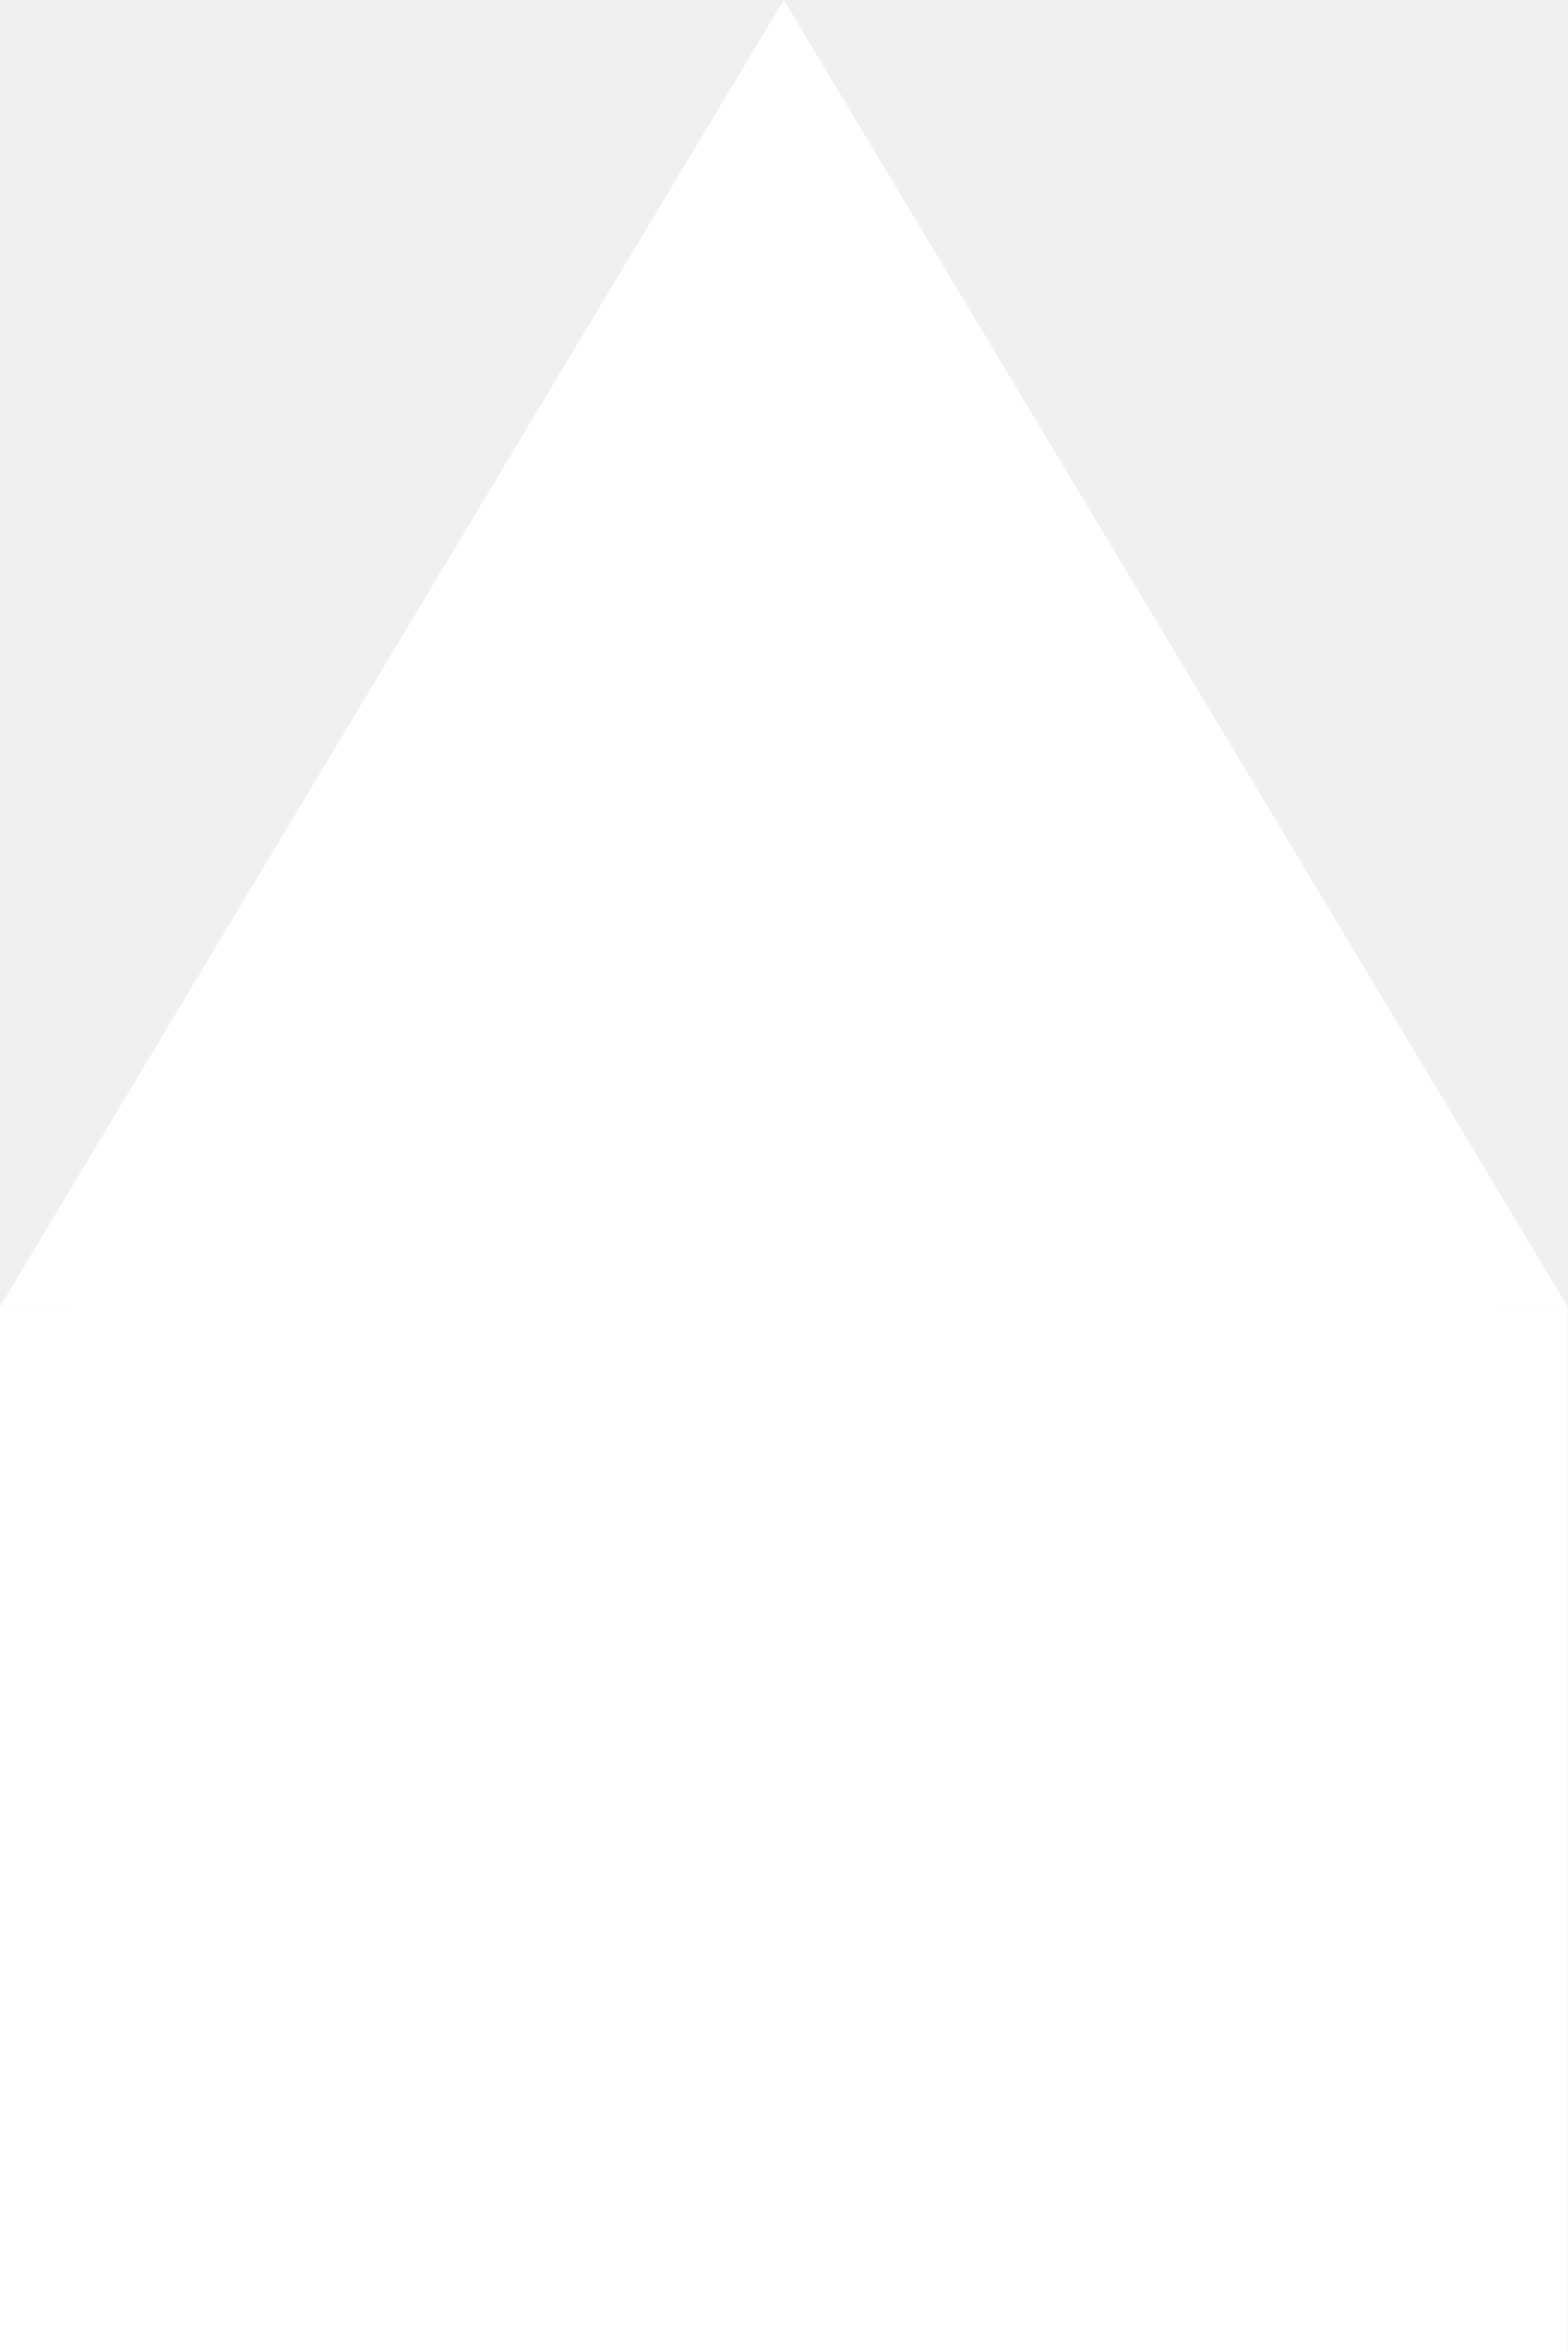
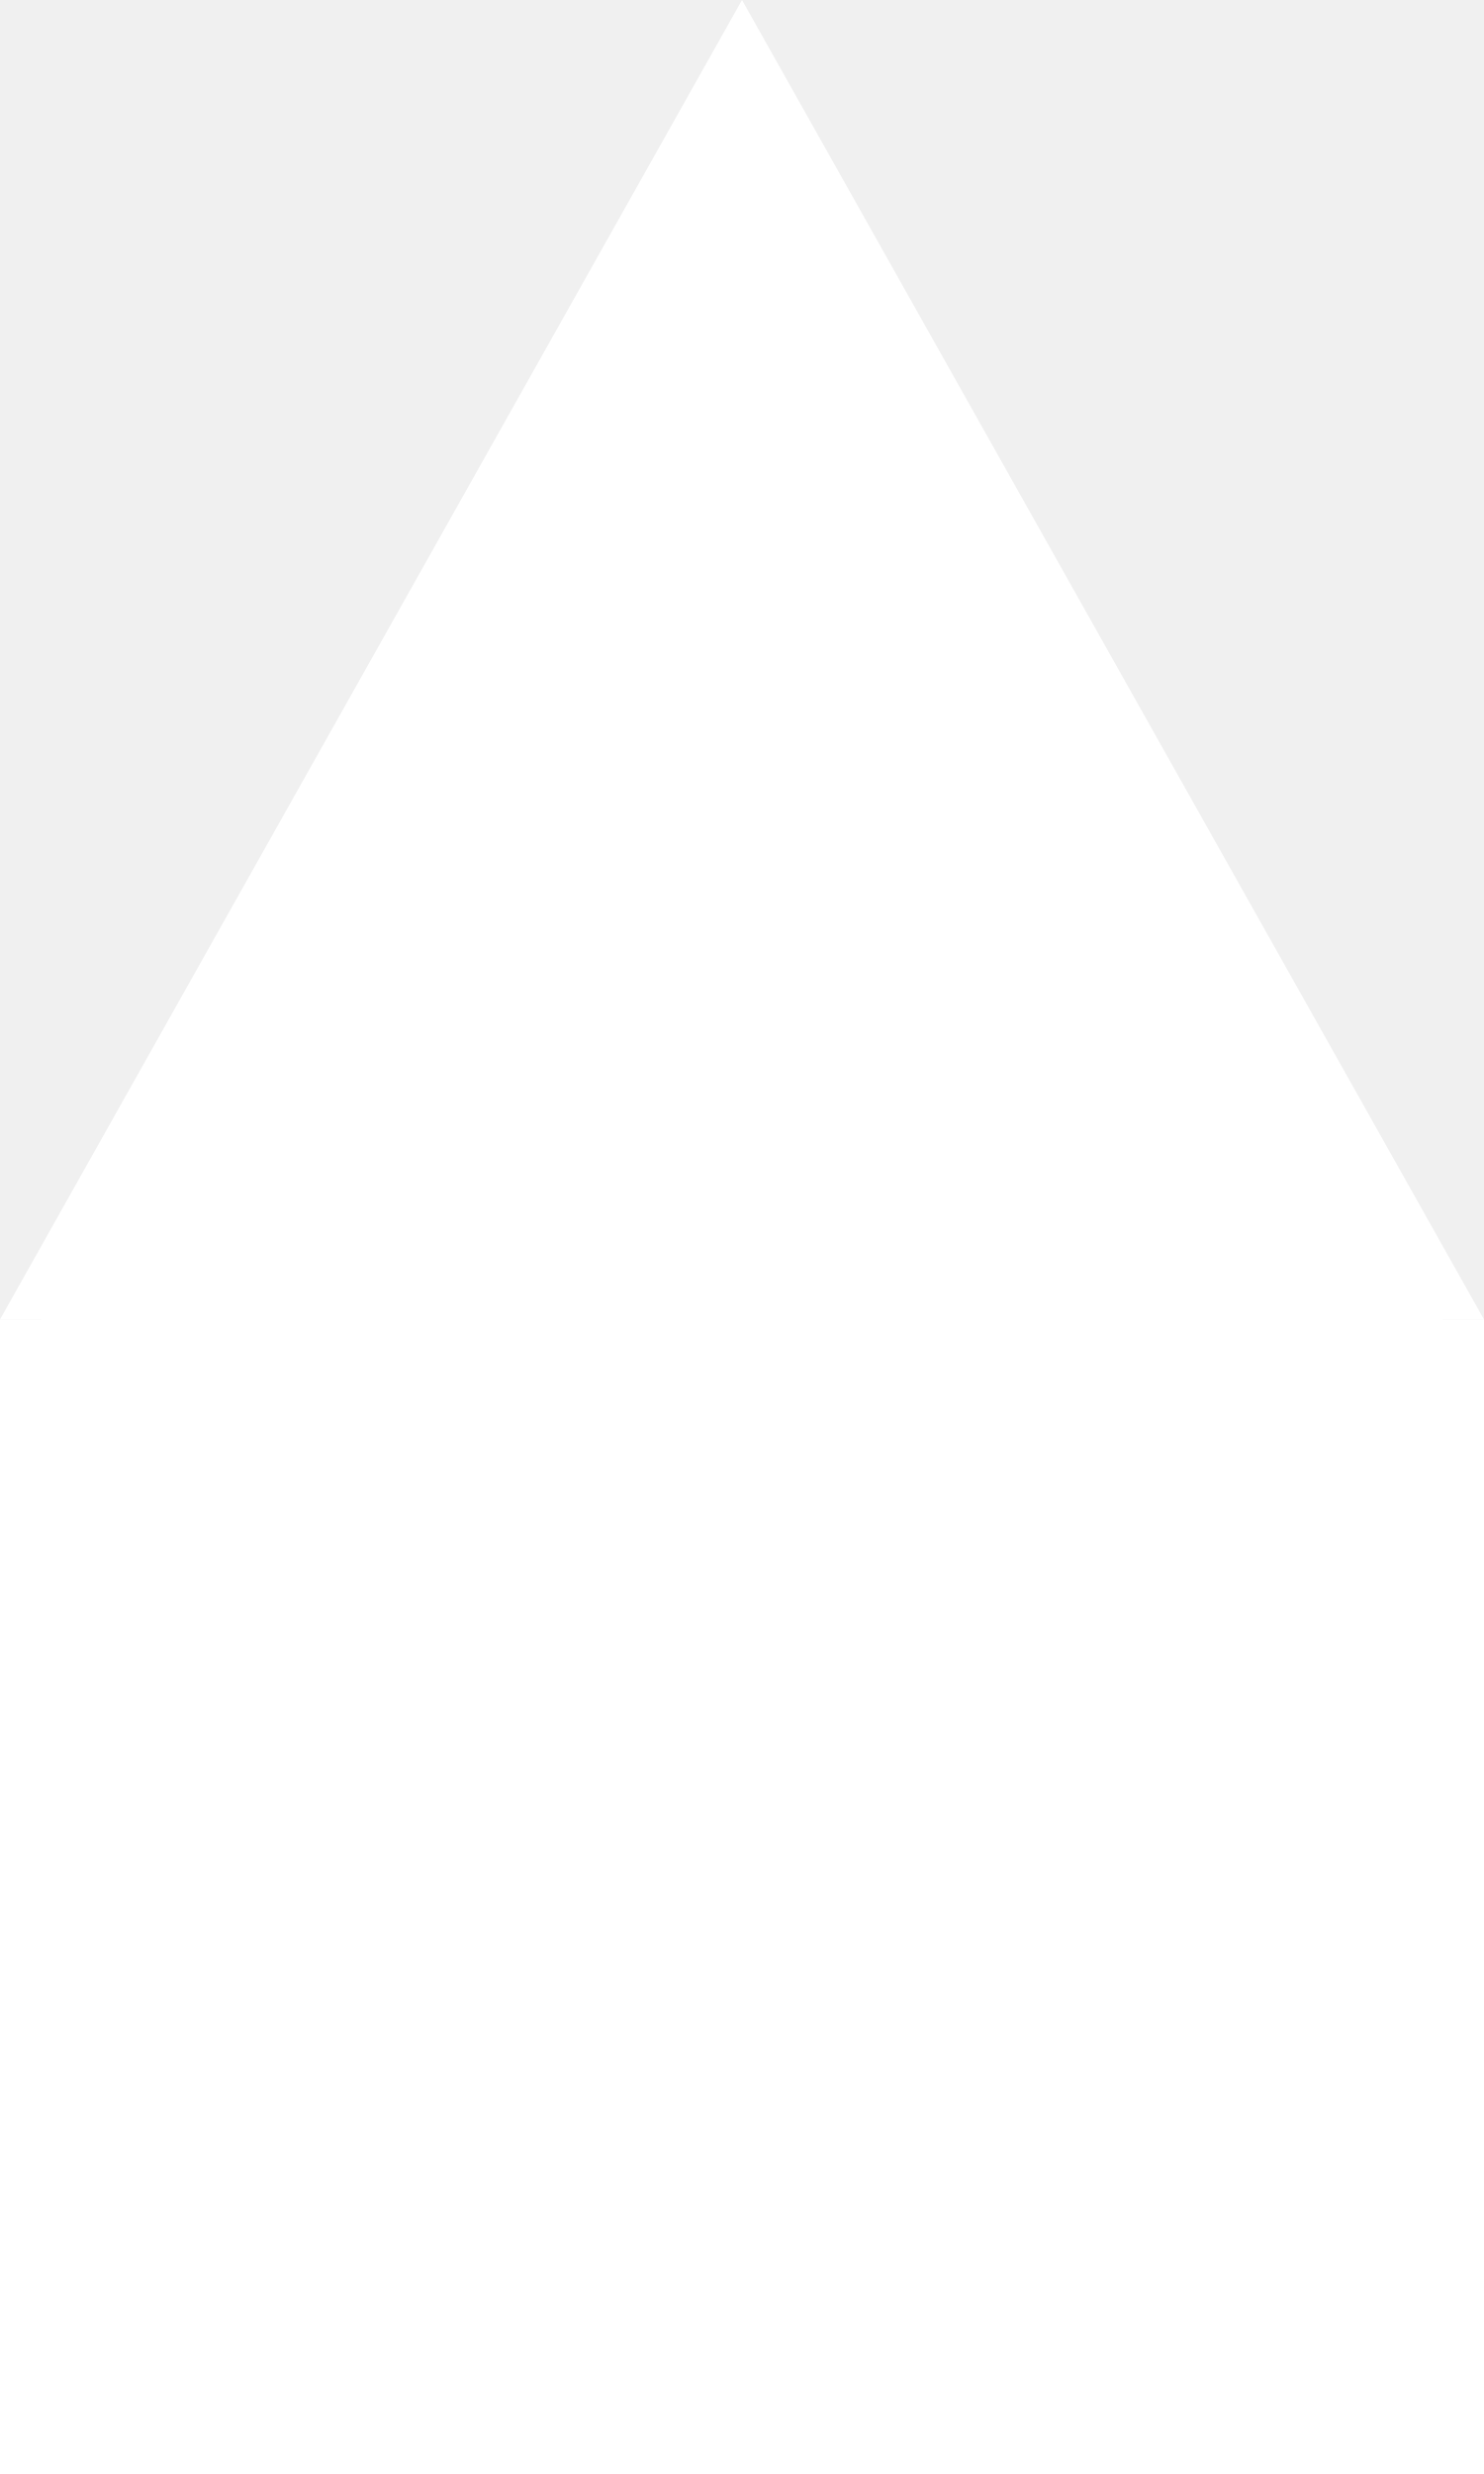
- <svg xmlns="http://www.w3.org/2000/svg" width="12" height="18" viewBox="0 0 12 18">
-   <g id="Group_107" data-name="Group 107" transform="translate(-27 -91)">
-     <g id="Group_59" data-name="Group 59" transform="translate(-2.474 -67.123)">
-       <path id="Polygon_4" data-name="Polygon 4" d="M6,0l6,10H0Z" transform="translate(29.474 158.123)" fill="#fff" />
-       <rect id="Rectangle_28" data-name="Rectangle 28" width="12" height="8" transform="translate(29.474 168.123)" fill="#fff" />
+ <svg xmlns="http://www.w3.org/2000/svg" width="18" height="30" viewBox="0 0 18 30">
+   <g id="Group_112" data-name="Group 112" transform="translate(-29 -158)">
+     <g id="Group_59" data-name="Group 59">
+       <path id="Polygon_4" data-name="Polygon 4" d="M9,0l9,16H0Z" transform="translate(29 158)" fill="#fff" />
+       <rect id="Rectangle_28" data-name="Rectangle 28" width="18" height="14" transform="translate(29 174)" fill="#fff" />
    </g>
-     <g id="Group_106" data-name="Group 106">
-       <line id="Line_38" data-name="Line 38" x2="11" transform="translate(27.5 101.5)" fill="none" stroke="#fff" stroke-width="2" />
-     </g>
+     <line id="Line_36" data-name="Line 36" x2="17" transform="translate(29.5 174.5)" fill="none" stroke="#fff" stroke-width="2" />
  </g>
</svg>
